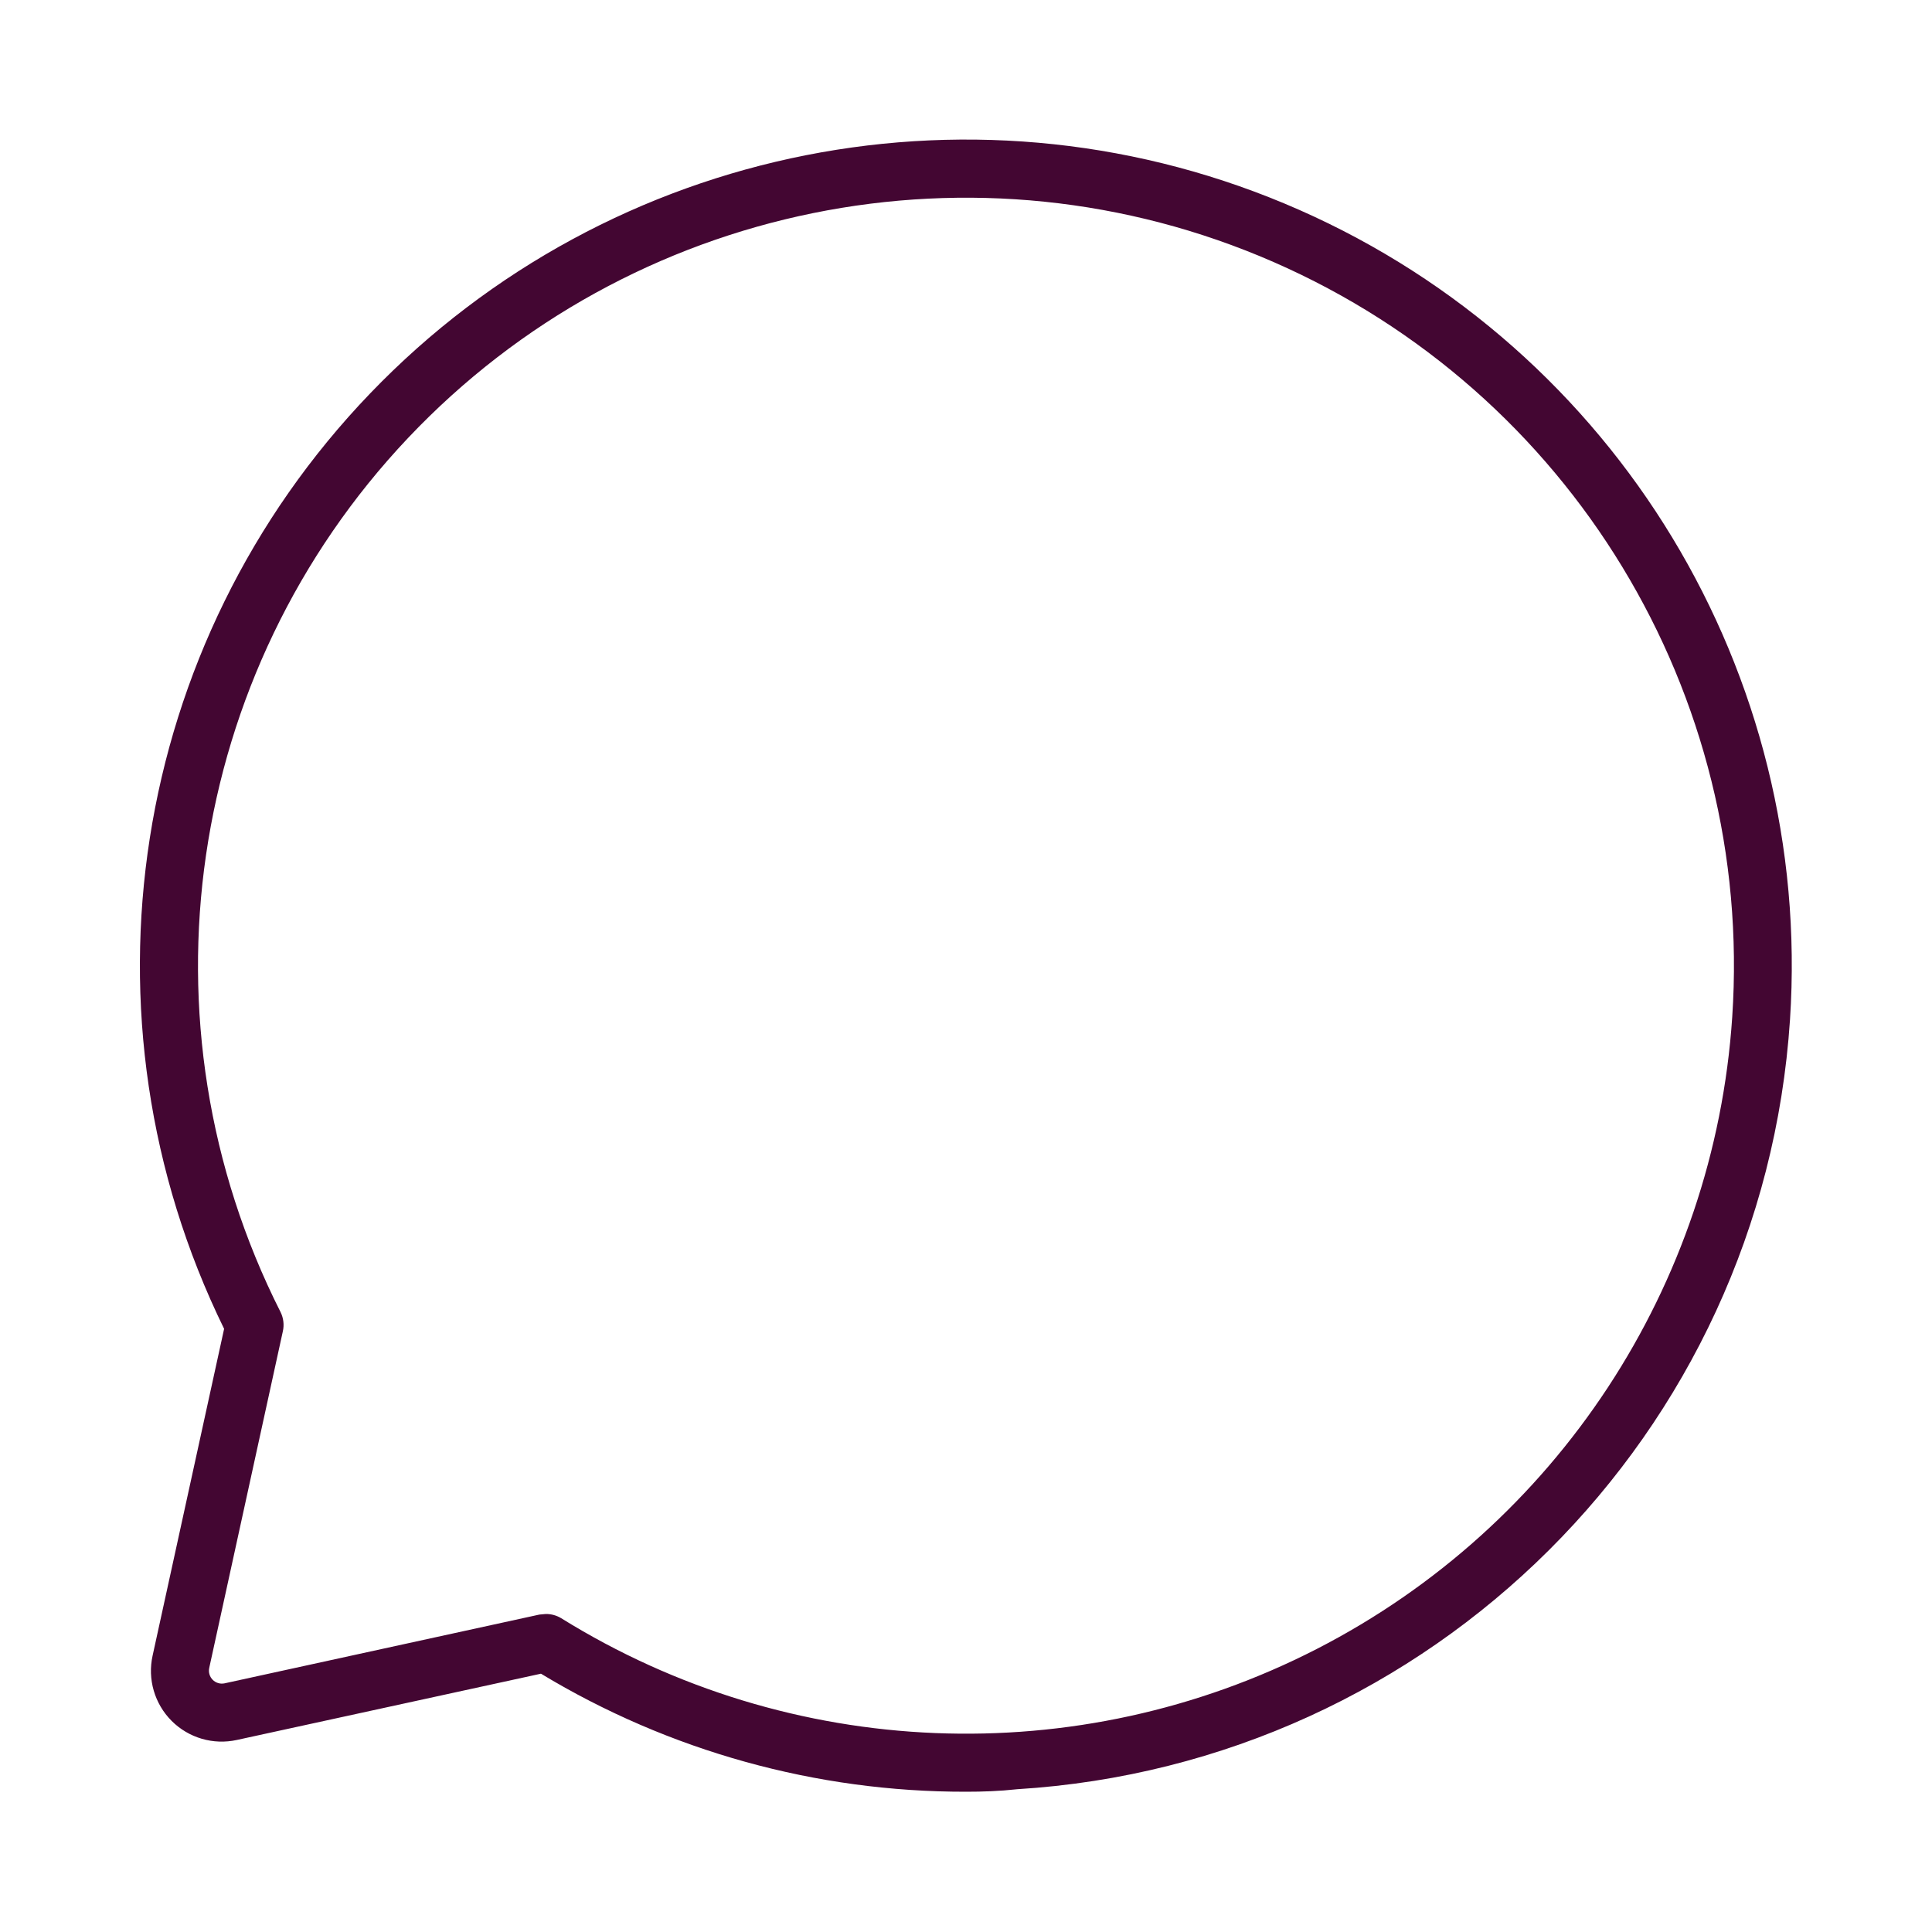
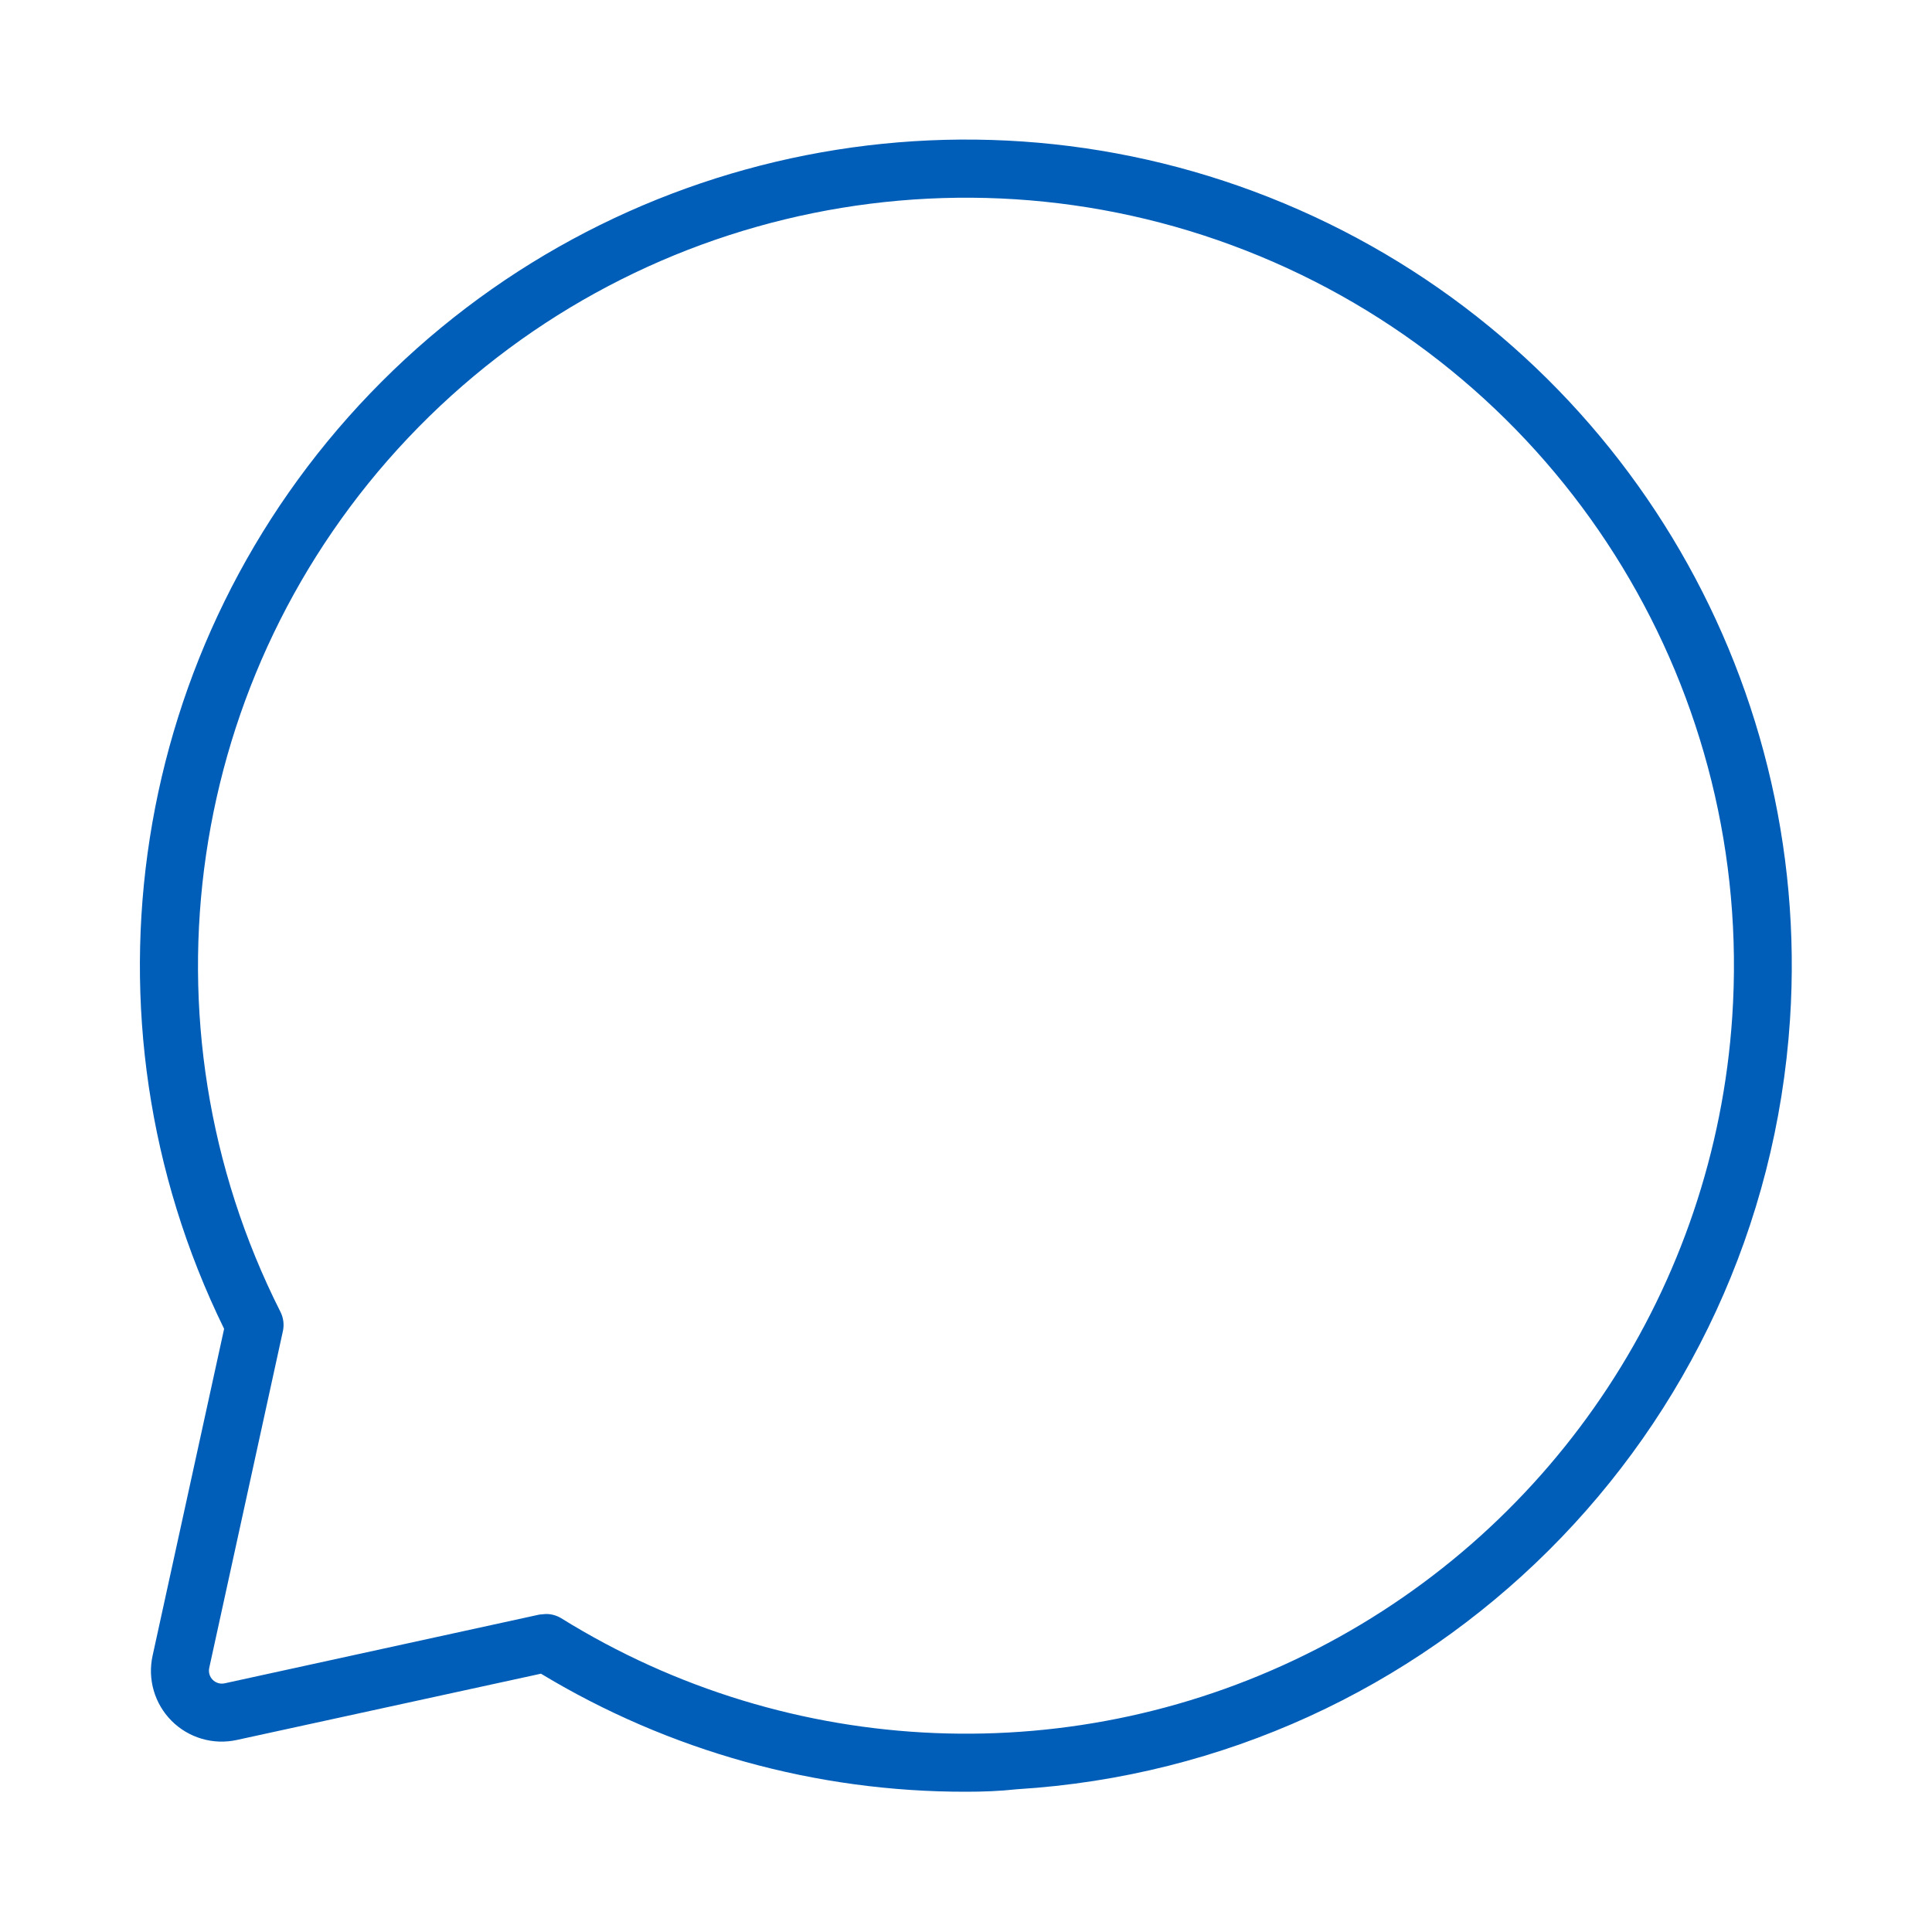
<svg xmlns="http://www.w3.org/2000/svg" id="Layer_1" data-name="Layer 1" viewBox="0 0 100 100">
-   <path d="M50,92.74a42.42,42.42,0,0,1-22-6.11L12.26,90.06A3.66,3.66,0,0,1,7.9,85.69l3.7-16.91a42.75,42.75,0,1,1,81.05-16h0a42.72,42.72,0,0,1-40,39.83C51.74,92.71,50.86,92.74,50,92.74Zm-21.75-9.2a1.51,1.51,0,0,1,.8.22A39.74,39.74,0,0,0,89.66,52.64h0A39.75,39.75,0,1,0,14.52,67.91a1.5,1.5,0,0,1,.12,1L10.83,86.33a.67.67,0,0,0,.79.8l16.3-3.56ZM91.15,52.73h0Z" fill="#430632" />
+   <path d="M50,92.74a42.42,42.42,0,0,1-22-6.11L12.26,90.06A3.66,3.66,0,0,1,7.9,85.69l3.7-16.91a42.75,42.75,0,1,1,81.05-16h0a42.72,42.72,0,0,1-40,39.83C51.74,92.71,50.86,92.74,50,92.74Zm-21.75-9.2a1.51,1.51,0,0,1,.8.22A39.74,39.74,0,0,0,89.66,52.64h0A39.75,39.75,0,1,0,14.52,67.91a1.5,1.5,0,0,1,.12,1L10.83,86.33a.67.67,0,0,0,.79.8l16.3-3.56ZM91.15,52.73h0Z" fill="#005EB8" />
</svg>
